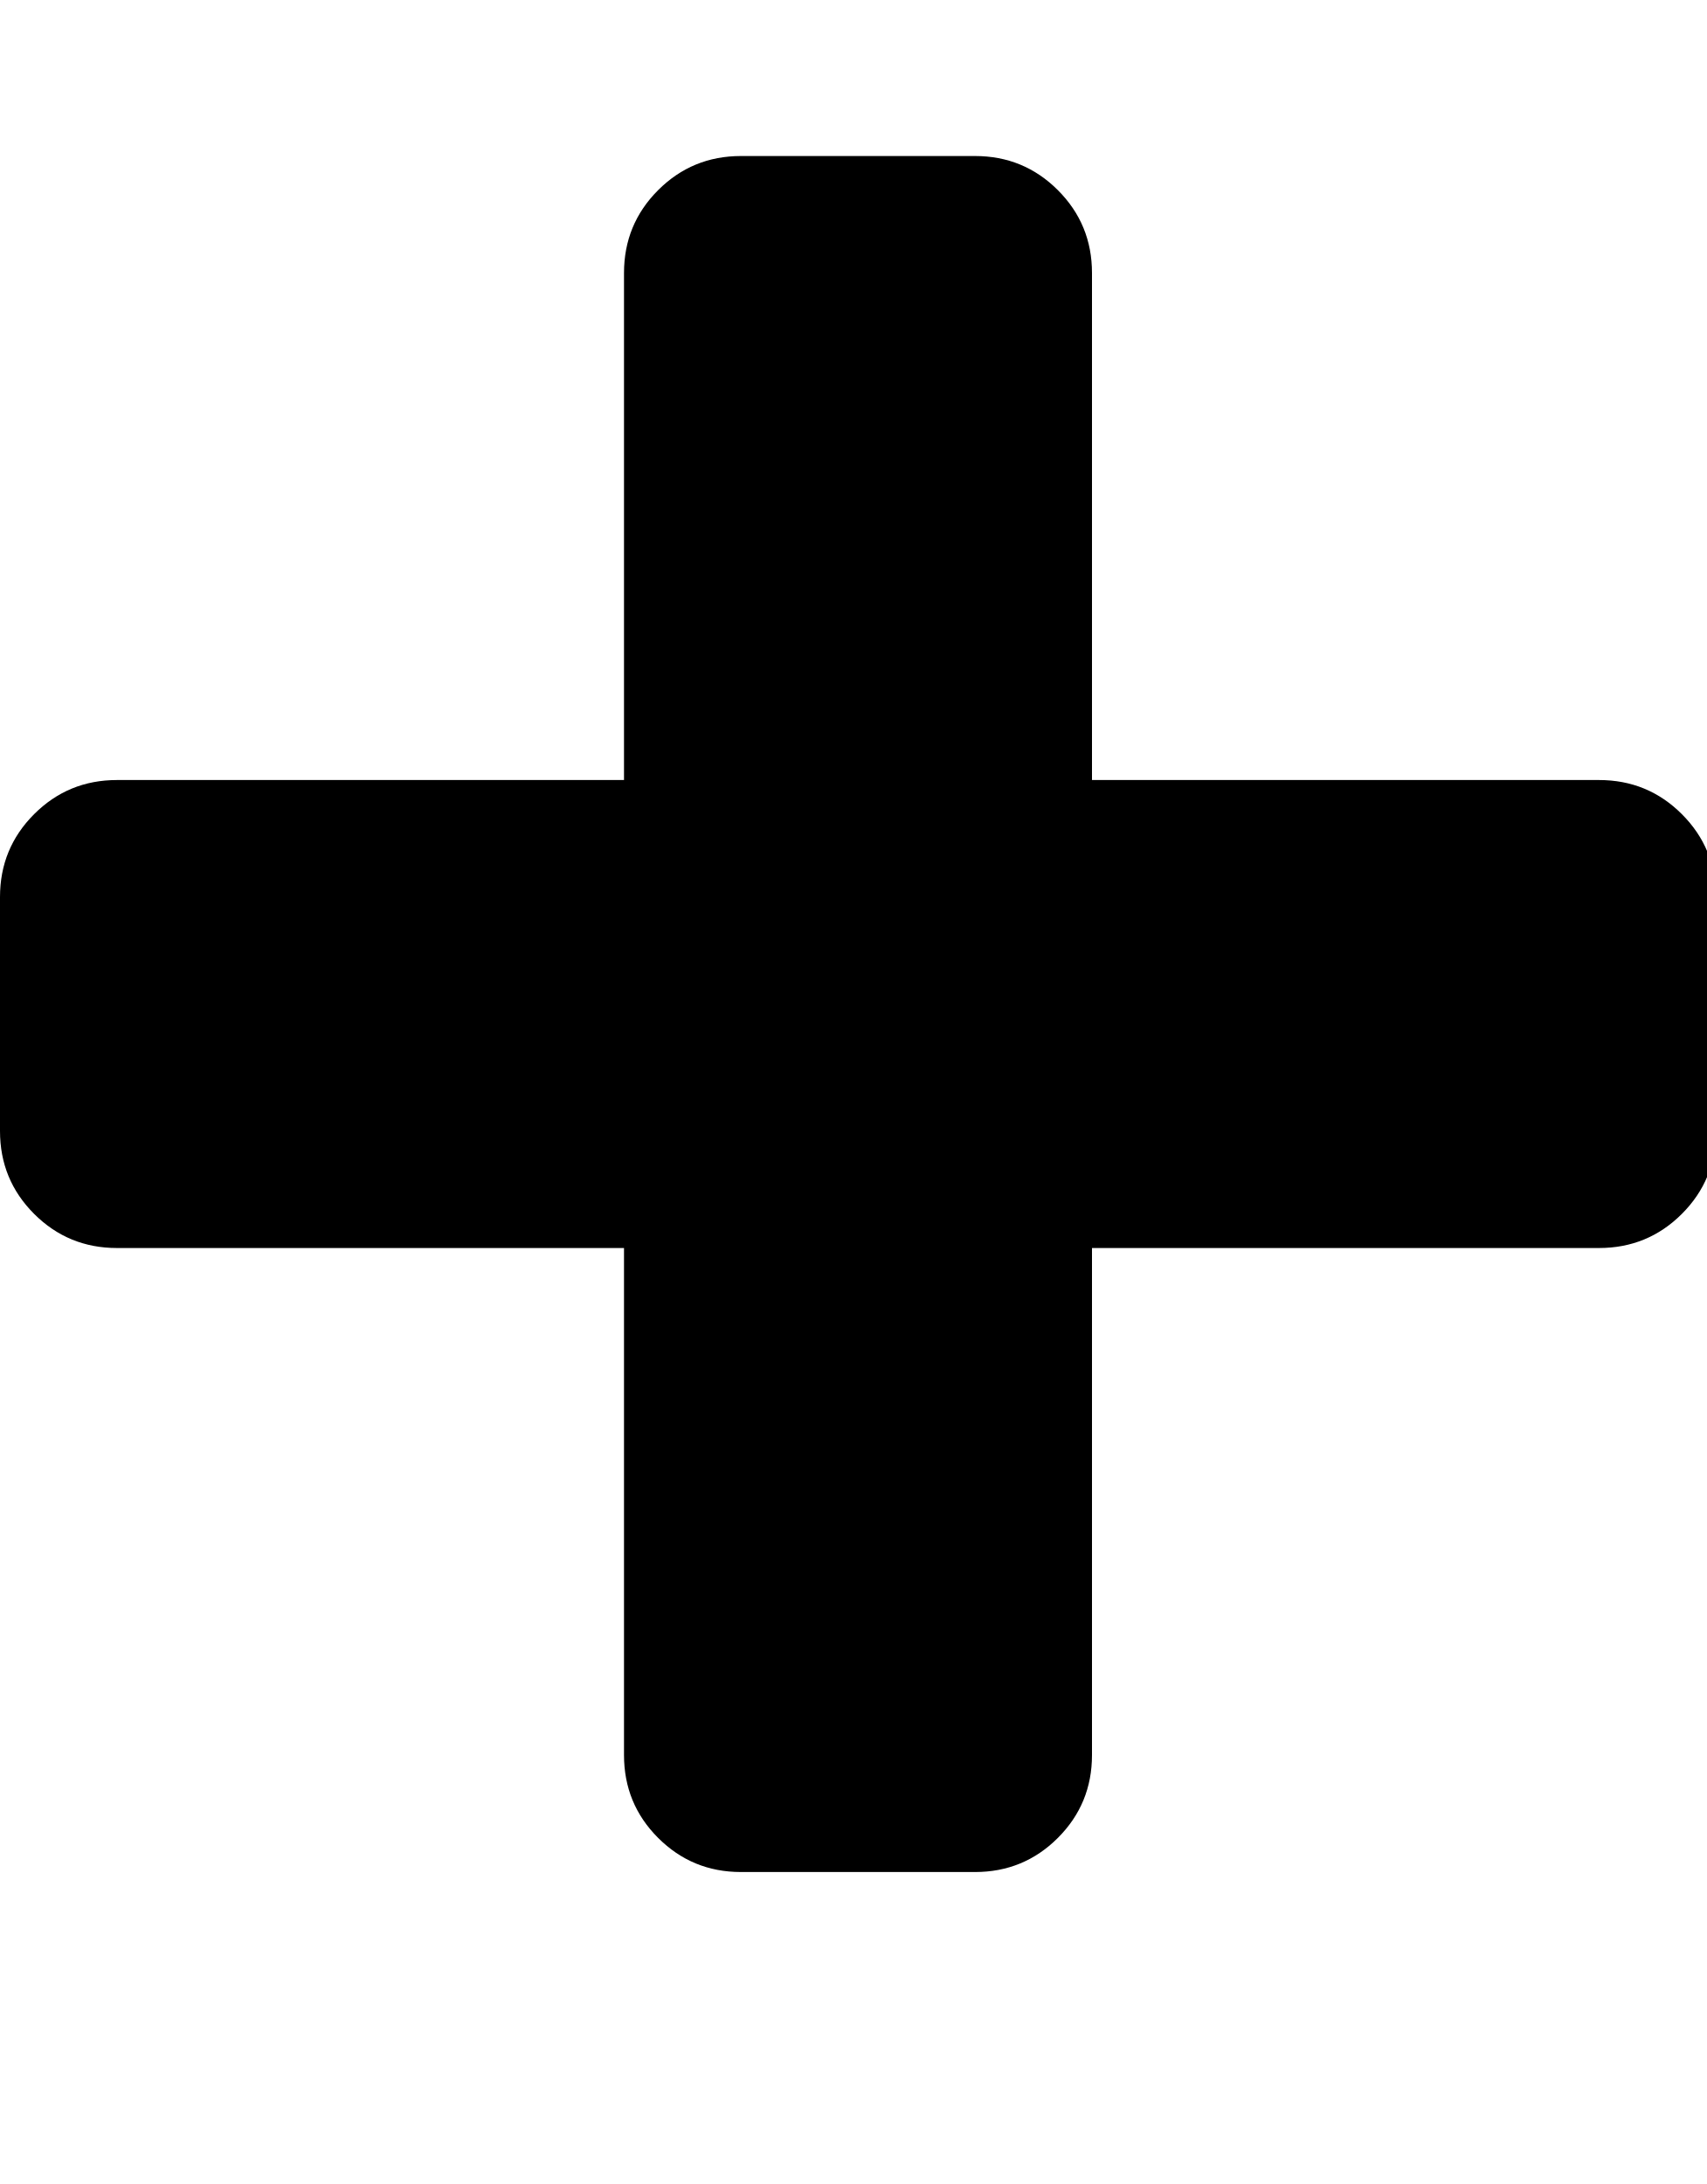
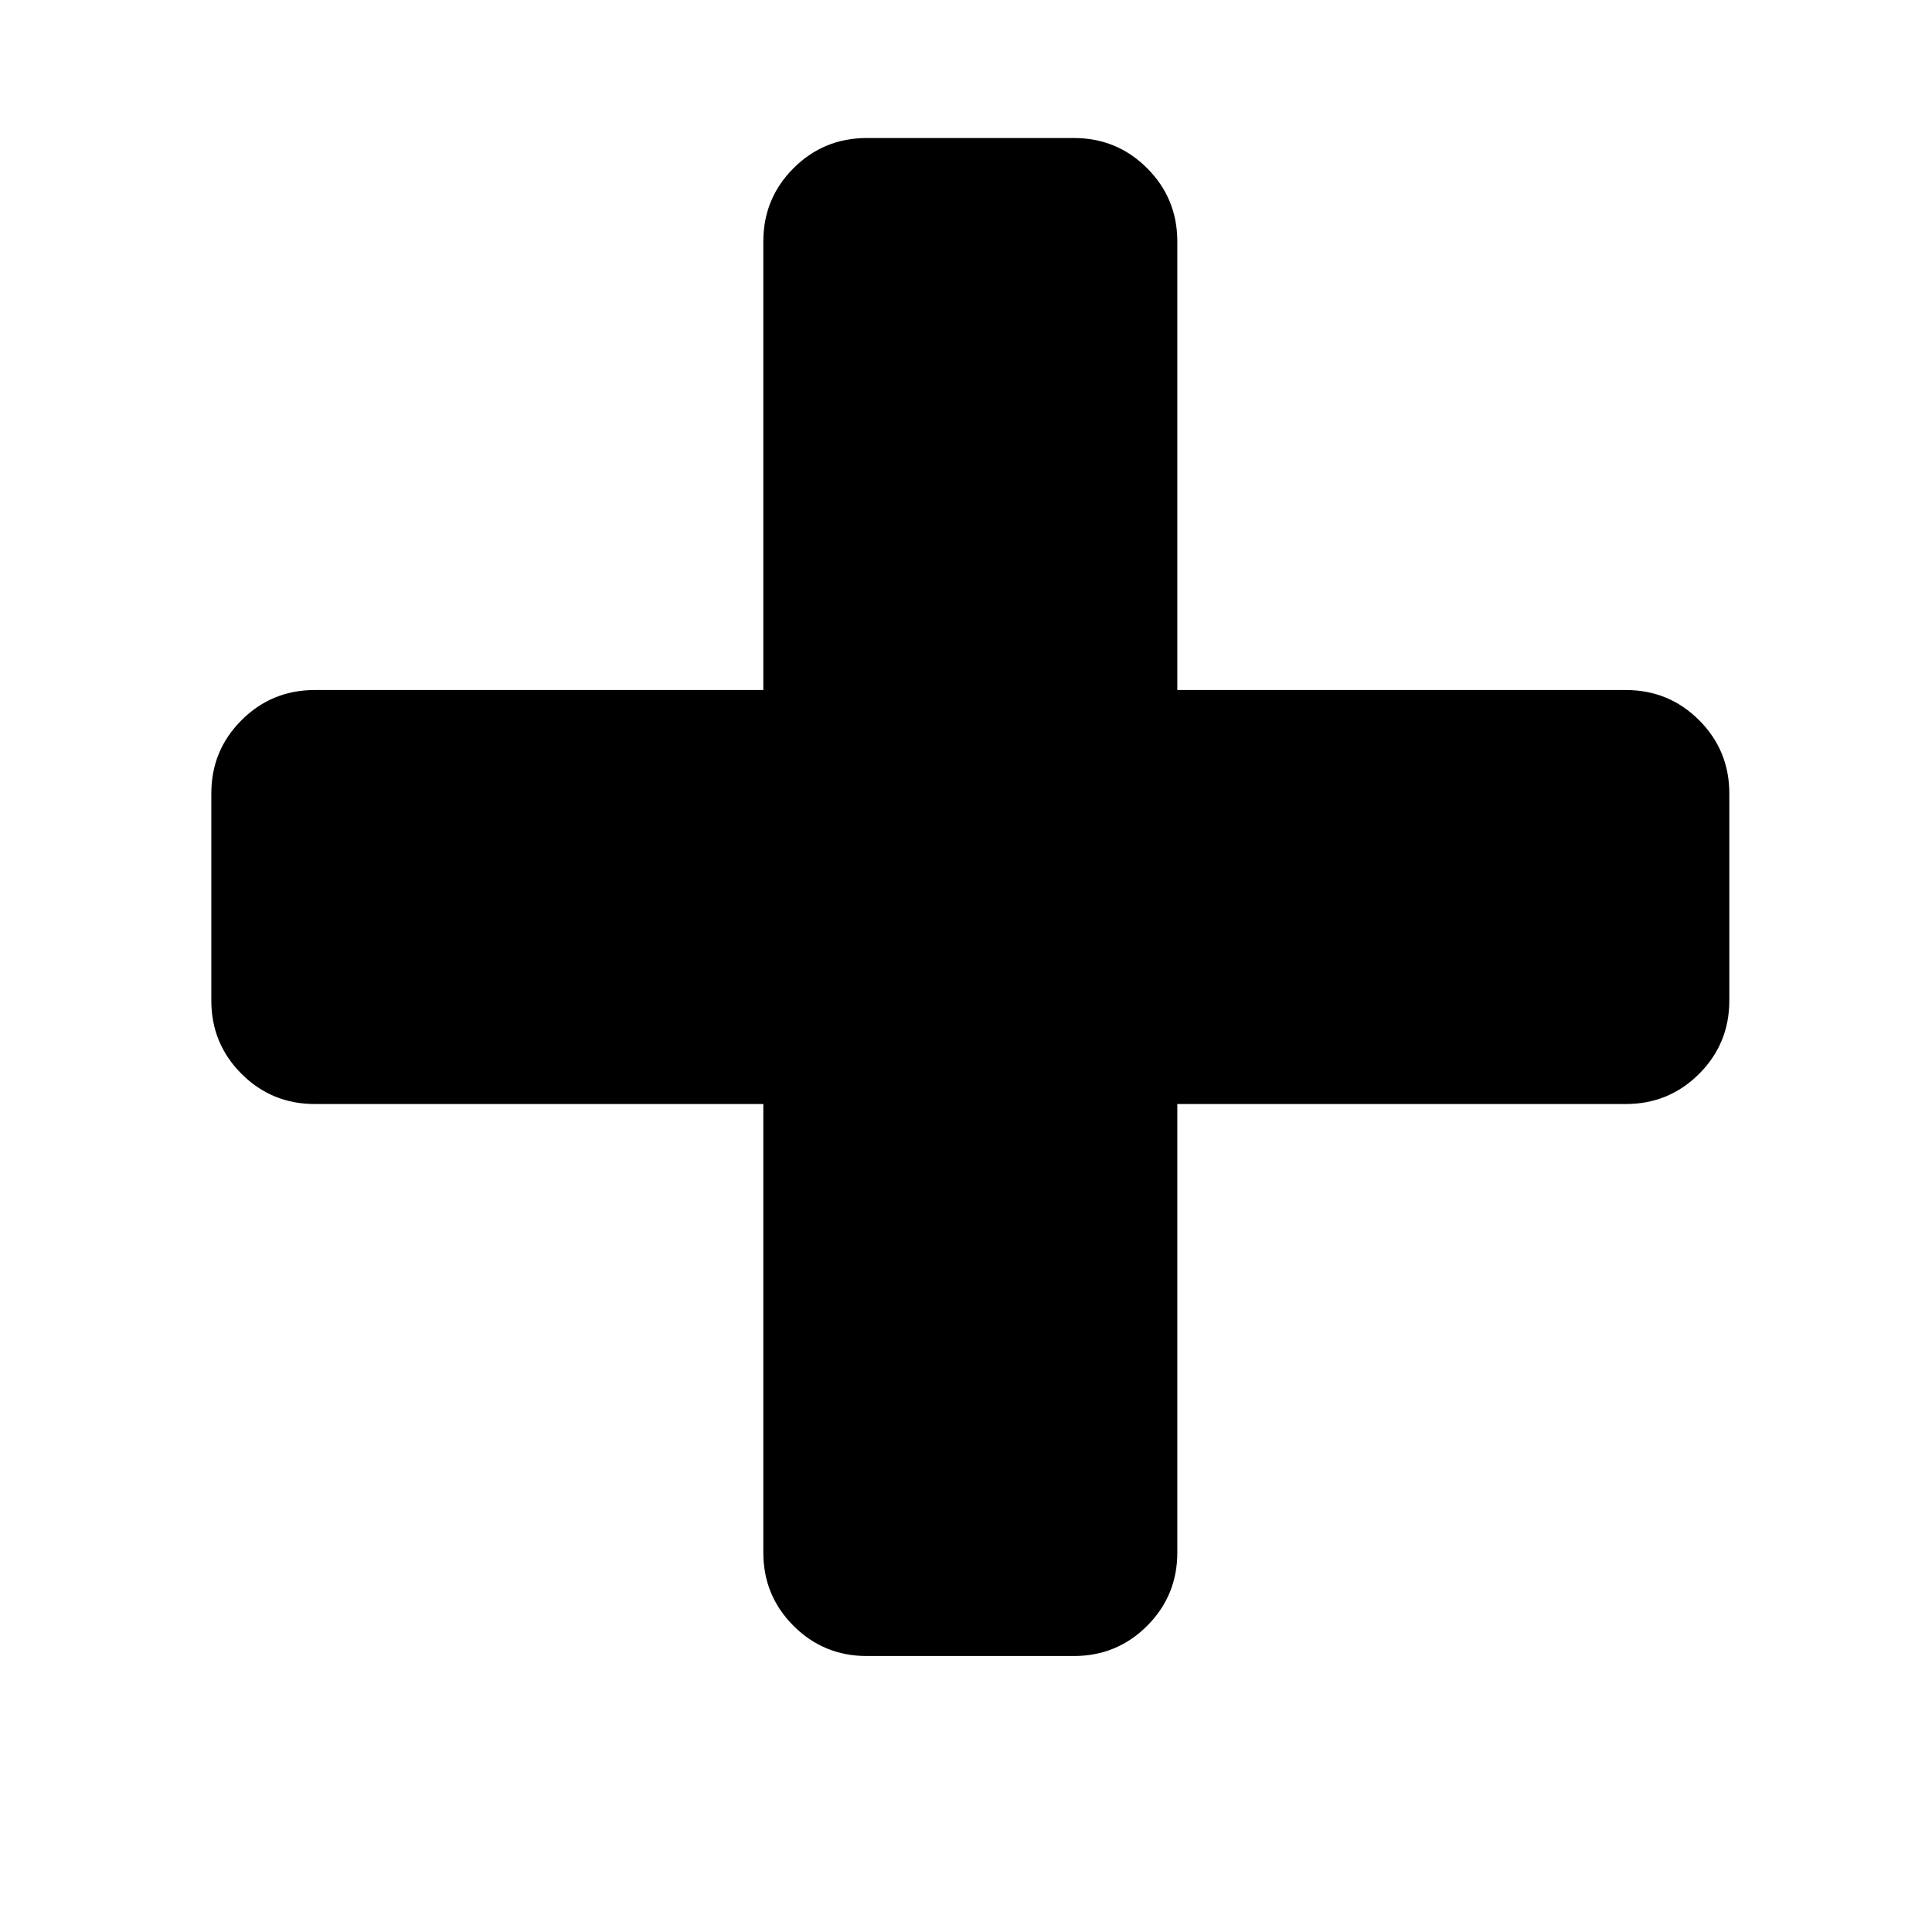
- <svg xmlns="http://www.w3.org/2000/svg" version="1.1" width="25" height="32" viewBox="0 0 25 32">
+ <svg xmlns="http://www.w3.org/2000/svg" version="1.1" width="32" height="32" viewBox="0 0 25 32">
  <path class="plus" d="M25.143 13.143v3.429q0 0.714-0.5 1.214t-1.214 0.5h-7.429v7.429q0 0.714-0.5 1.214t-1.214 0.5h-3.429q-0.714 0-1.214-0.5t-0.5-1.214v-7.429h-7.429q-0.714 0-1.214-0.5t-0.5-1.214v-3.429q0-0.714 0.5-1.214t1.214-0.5h7.429v-7.429q0-0.714 0.5-1.214t1.214-0.5h3.429q0.714 0 1.214 0.5t0.5 1.214v7.429h7.429q0.714 0 1.214 0.5t0.5 1.214z" fill="#000000" />
</svg>
